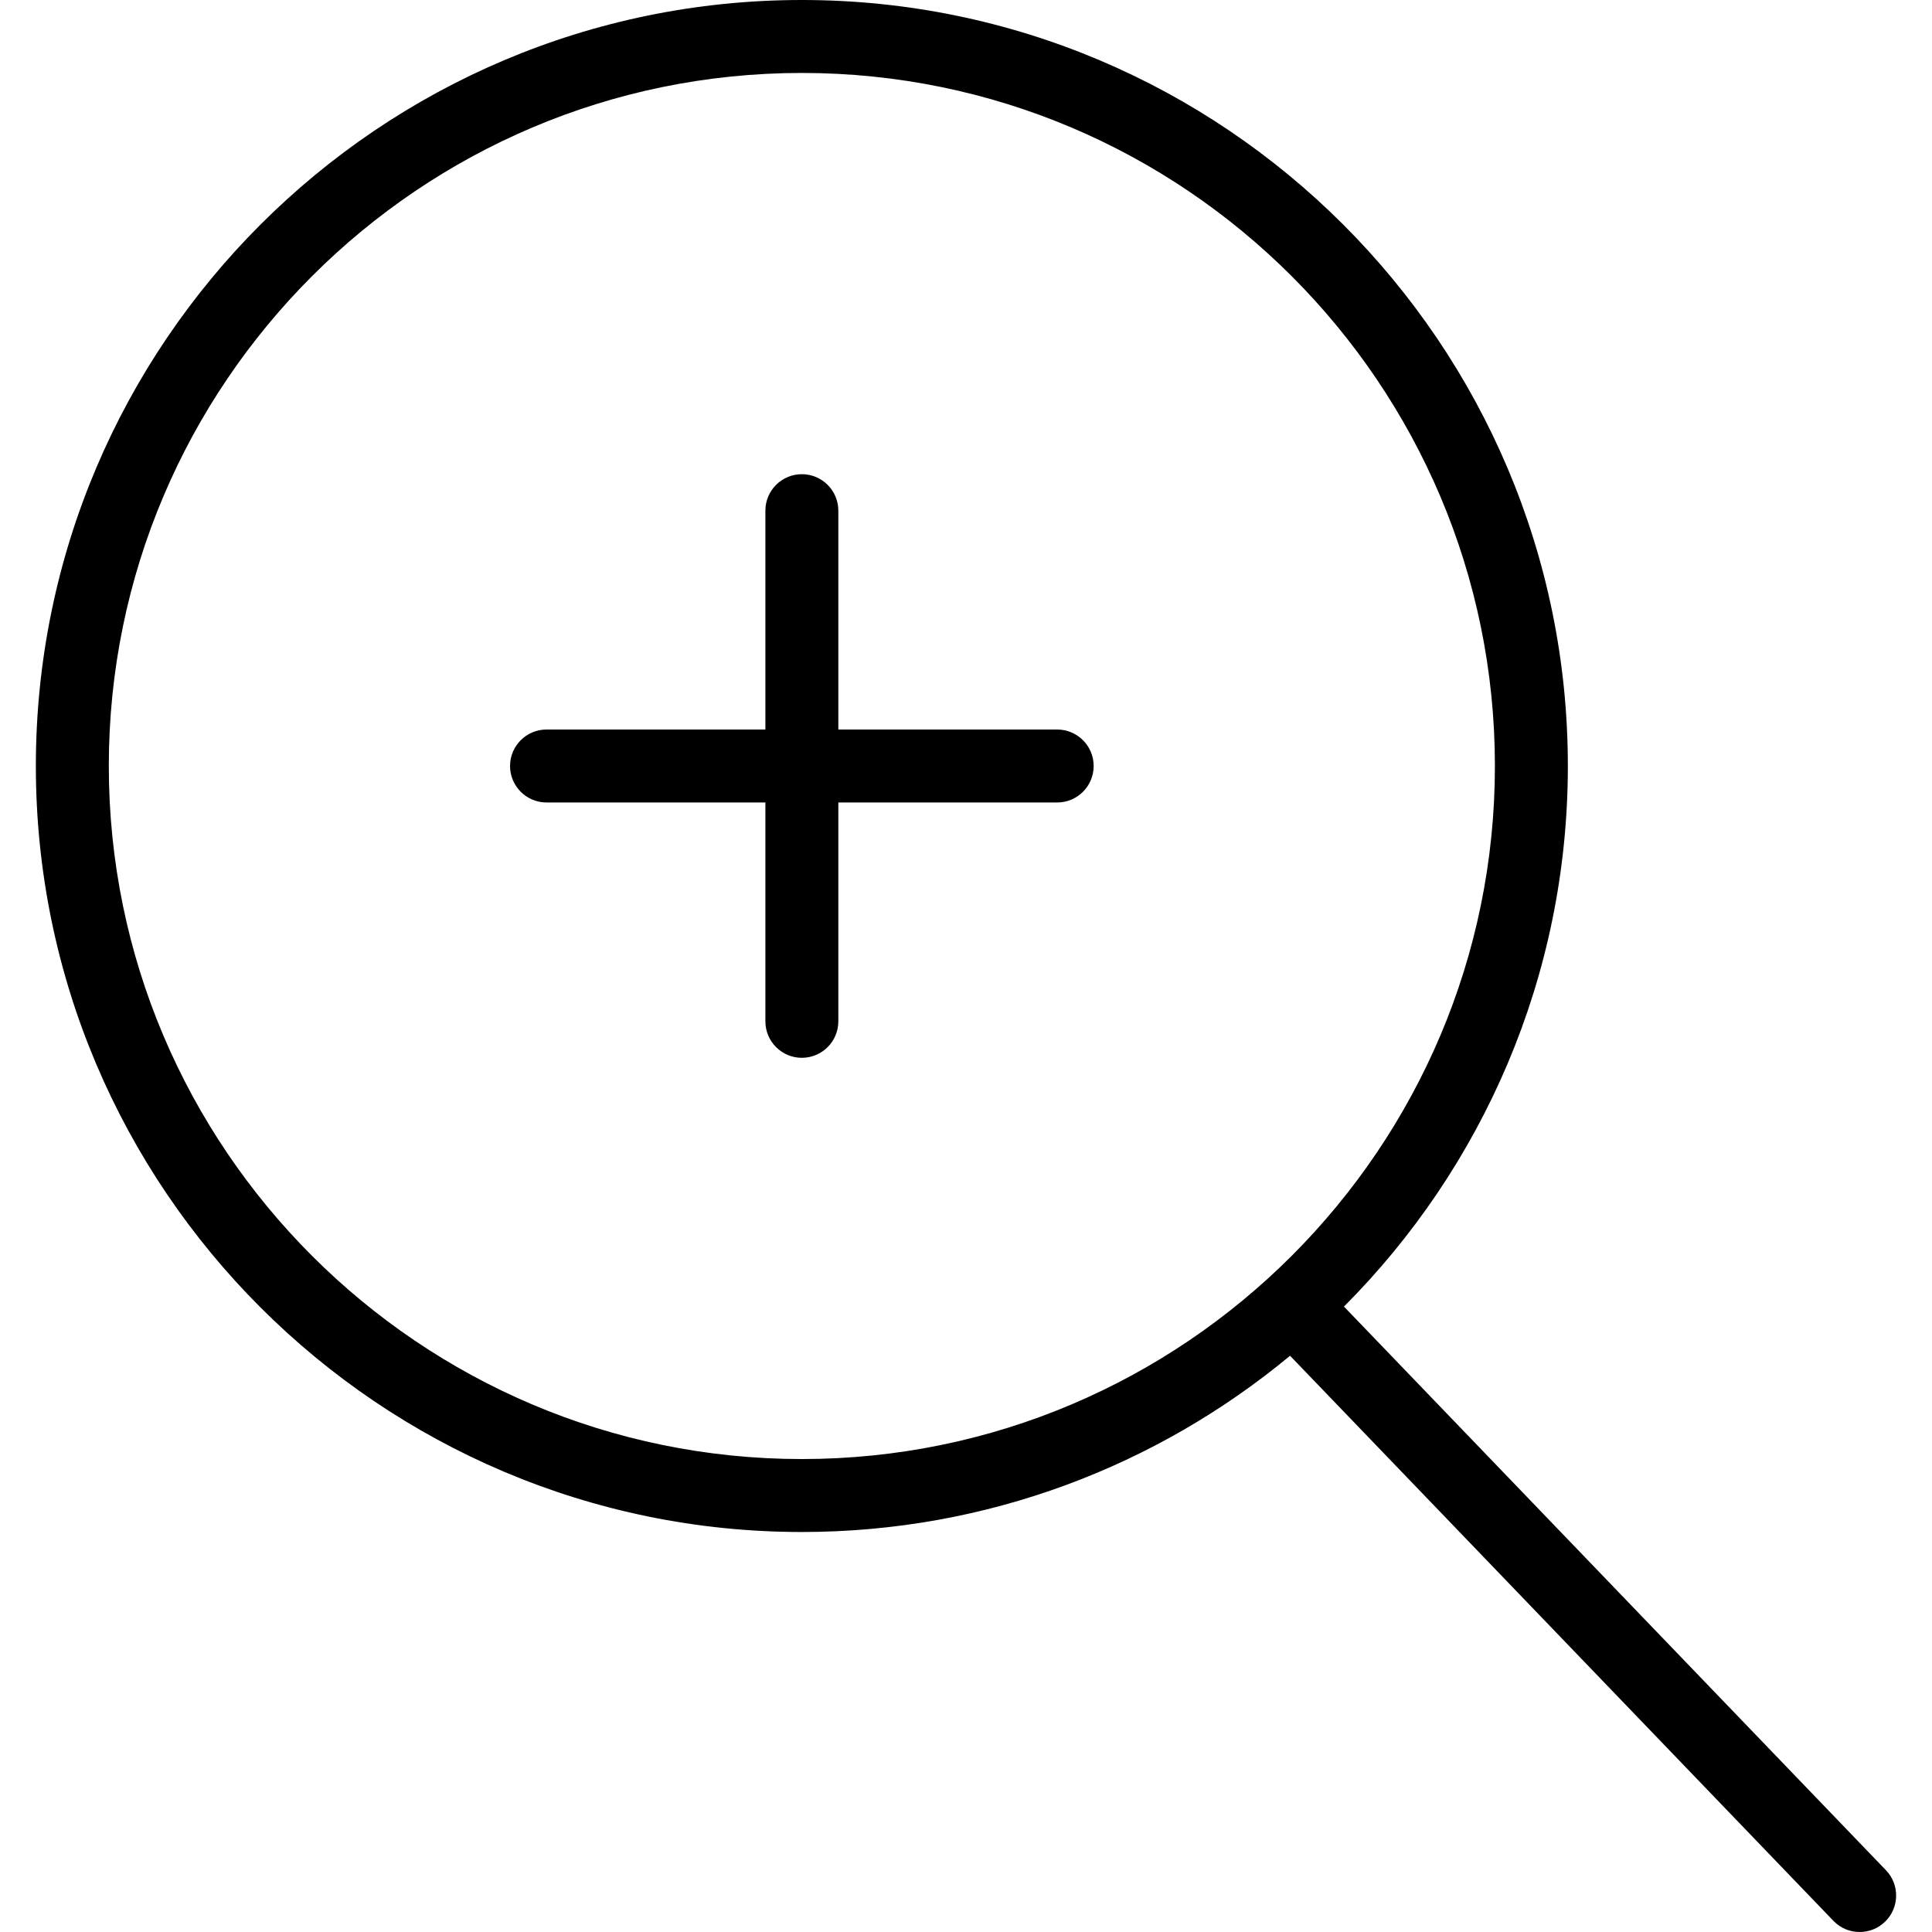
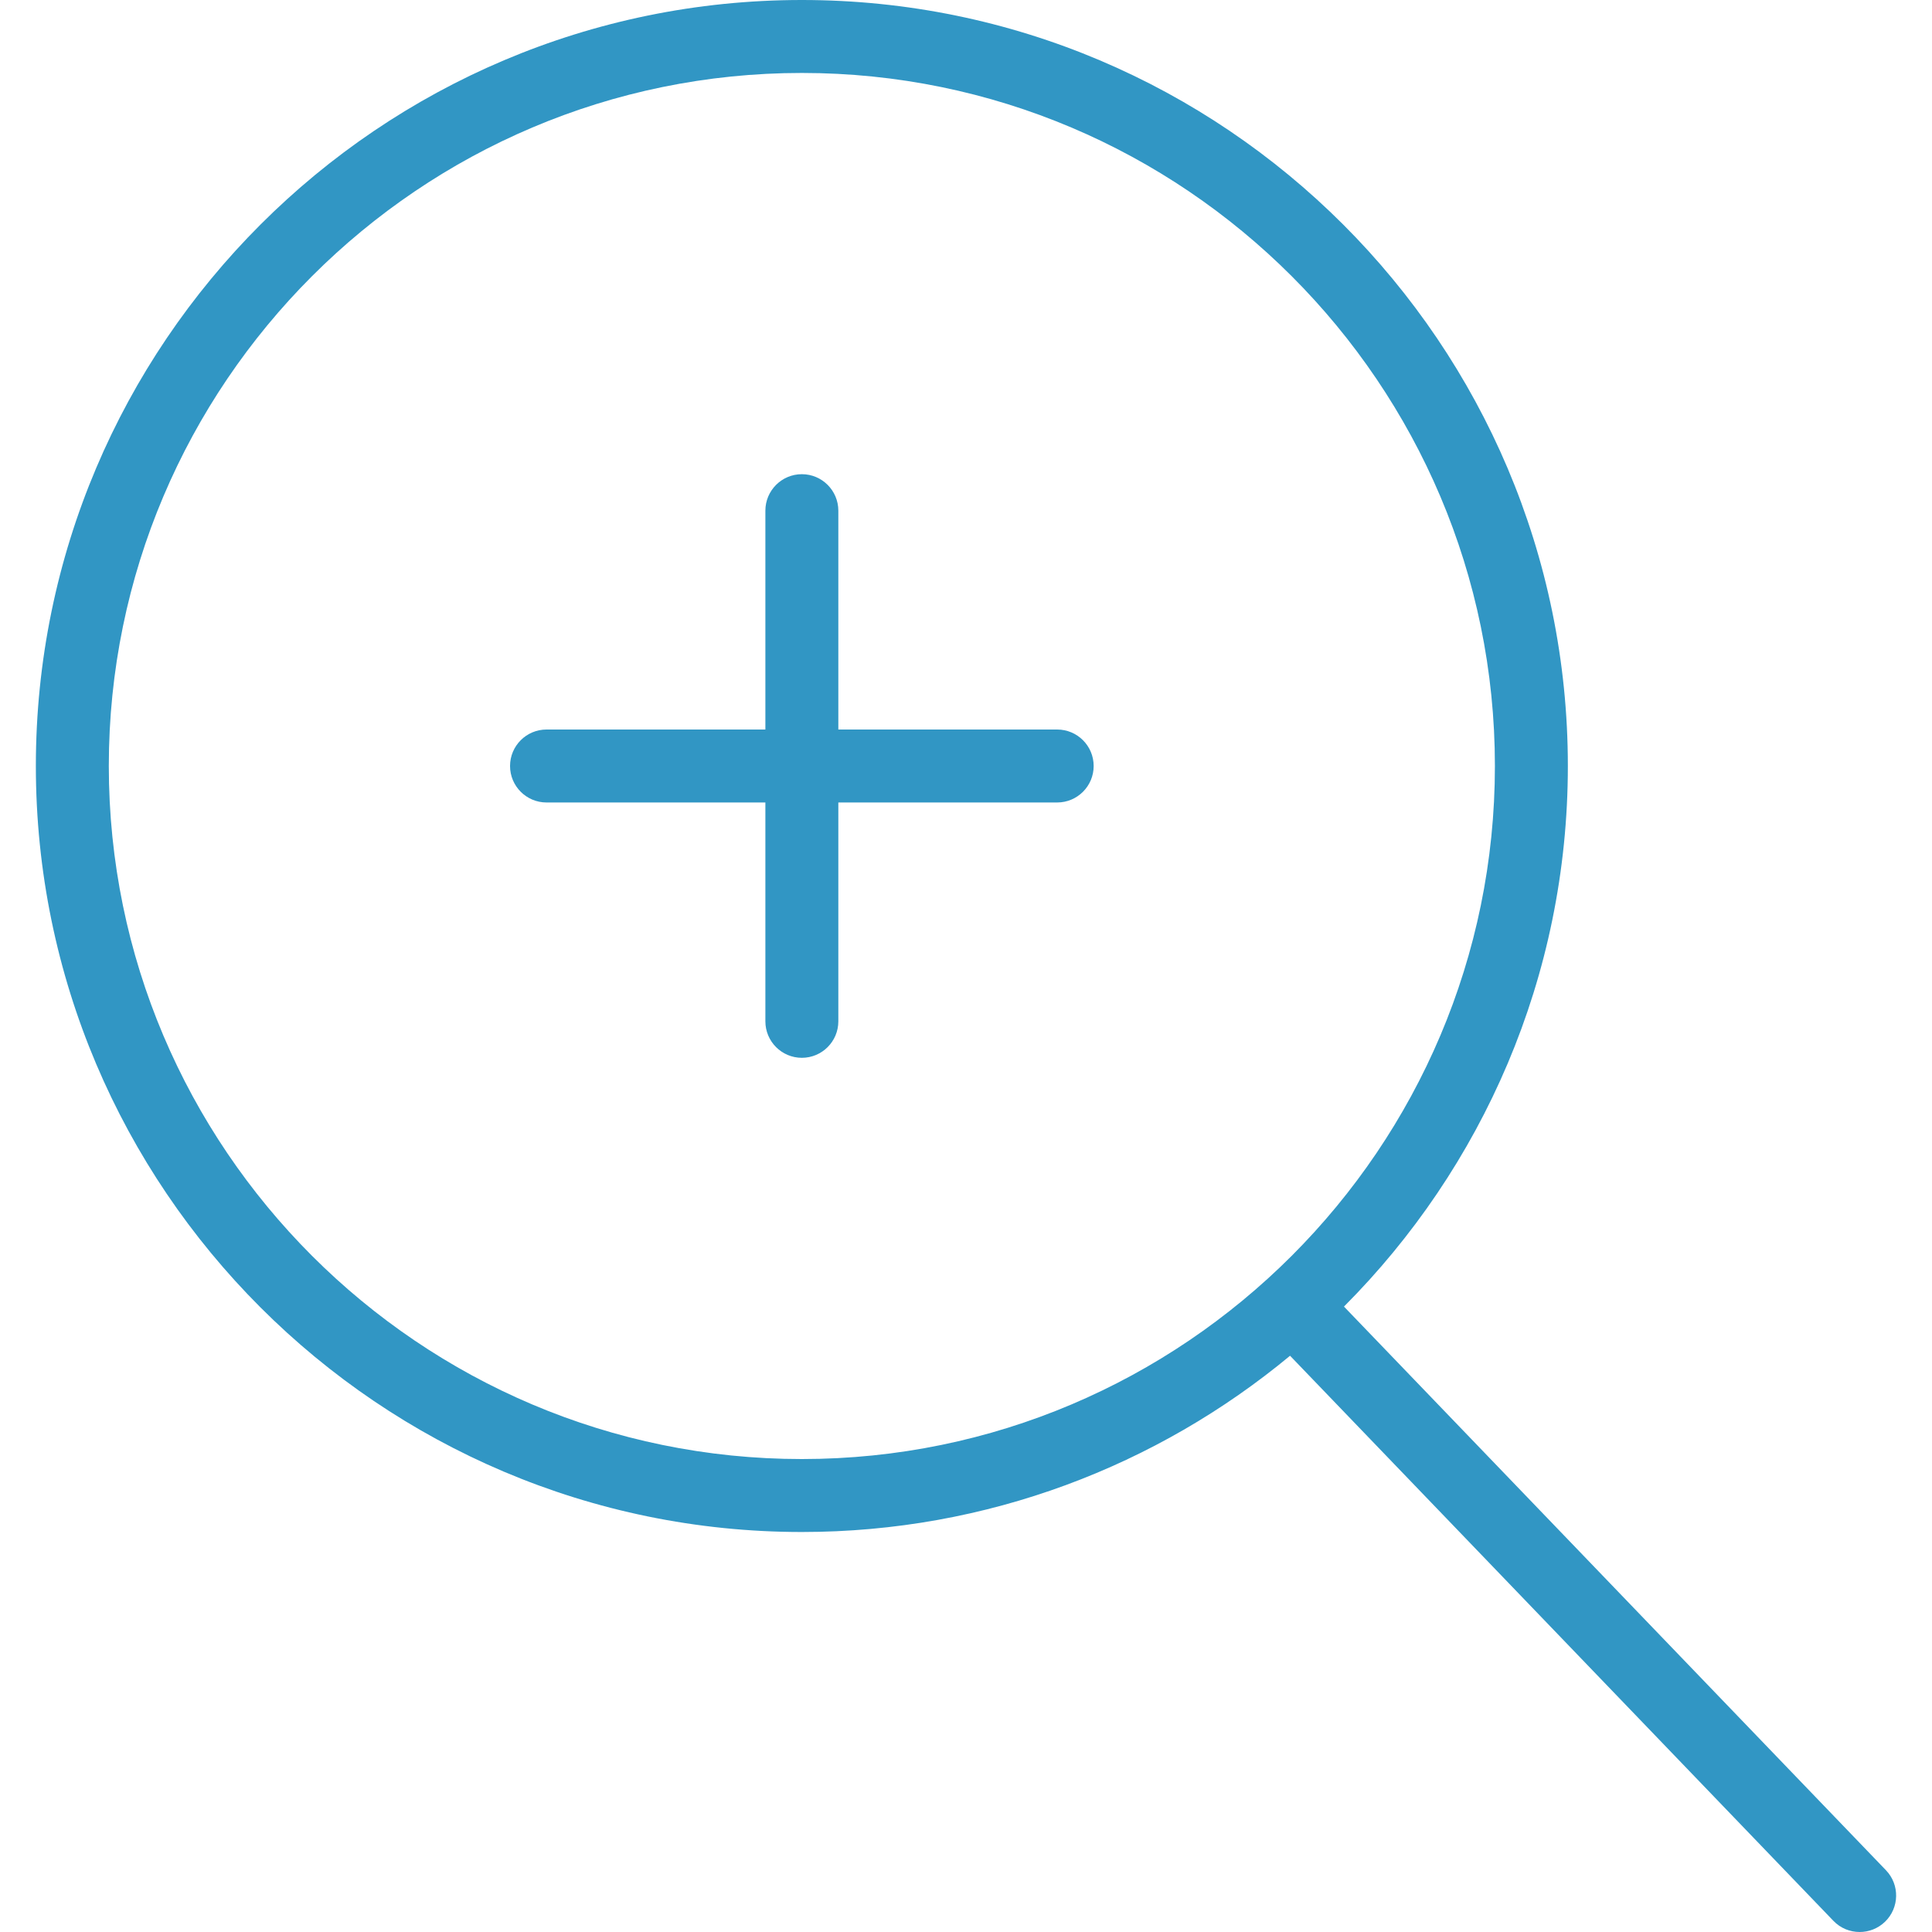
- <svg xmlns="http://www.w3.org/2000/svg" version="1.1" id="Capa_1" x="0px" y="0px" viewBox="0 0 52.966 52.966" style="enable-background:new 0 0 52.966 52.966;" xml:space="preserve">
+ <svg xmlns="http://www.w3.org/2000/svg" version="1.1" id="Capa_1" x="0px" y="0px" viewBox="0 0 52.966 52.966" style="enable-background:new 0 0 52.966 52.966;" xml:space="preserve" width="512px" height="512px">
  <g>
-     <path d="M28.983,20h-6v-6c0-0.552-0.448-1-1-1s-1,0.448-1,1v6h-6c-0.552,0-1,0.448-1,1s0.448,1,1,1h6v6c0,0.552,0.448,1,1,1   s1-0.448,1-1v-6h6c0.552,0,1-0.448,1-1S29.535,20,28.983,20z" />
-     <path d="M51.704,51.273L36.845,35.82c3.79-3.801,6.138-9.041,6.138-14.82c0-11.58-9.42-21-21-21s-21,9.42-21,21s9.42,21,21,21   c5.083,0,9.748-1.817,13.384-4.832l14.895,15.491c0.196,0.205,0.458,0.307,0.721,0.307c0.25,0,0.499-0.093,0.693-0.279   C52.074,52.304,52.086,51.671,51.704,51.273z M2.983,21c0-10.477,8.523-19,19-19s19,8.523,19,19s-8.523,19-19,19   S2.983,31.477,2.983,21z" />
+     <path d="M28.983,20h-6v-6c0-0.552-0.448-1-1-1s-1,0.448-1,1v6h-6c-0.552,0-1,0.448-1,1s0.448,1,1,1h6v6c0,0.552,0.448,1,1,1   s1-0.448,1-1v-6h6c0.552,0,1-0.448,1-1S29.535,20,28.983,20z" fill="#3196c4" />
+     <path d="M51.704,51.273L36.845,35.82c3.79-3.801,6.138-9.041,6.138-14.82c0-11.58-9.42-21-21-21s-21,9.42-21,21s9.42,21,21,21   c5.083,0,9.748-1.817,13.384-4.832l14.895,15.491c0.196,0.205,0.458,0.307,0.721,0.307c0.25,0,0.499-0.093,0.693-0.279   C52.074,52.304,52.086,51.671,51.704,51.273z M2.983,21c0-10.477,8.523-19,19-19s19,8.523,19,19s-8.523,19-19,19   S2.983,31.477,2.983,21z" fill="#3196c4" />
  </g>
  <g>
</g>
  <g>
</g>
  <g>
</g>
  <g>
</g>
  <g>
</g>
  <g>
</g>
  <g>
</g>
  <g>
</g>
  <g>
</g>
  <g>
</g>
  <g>
</g>
  <g>
</g>
  <g>
</g>
  <g>
</g>
  <g>
</g>
</svg>
